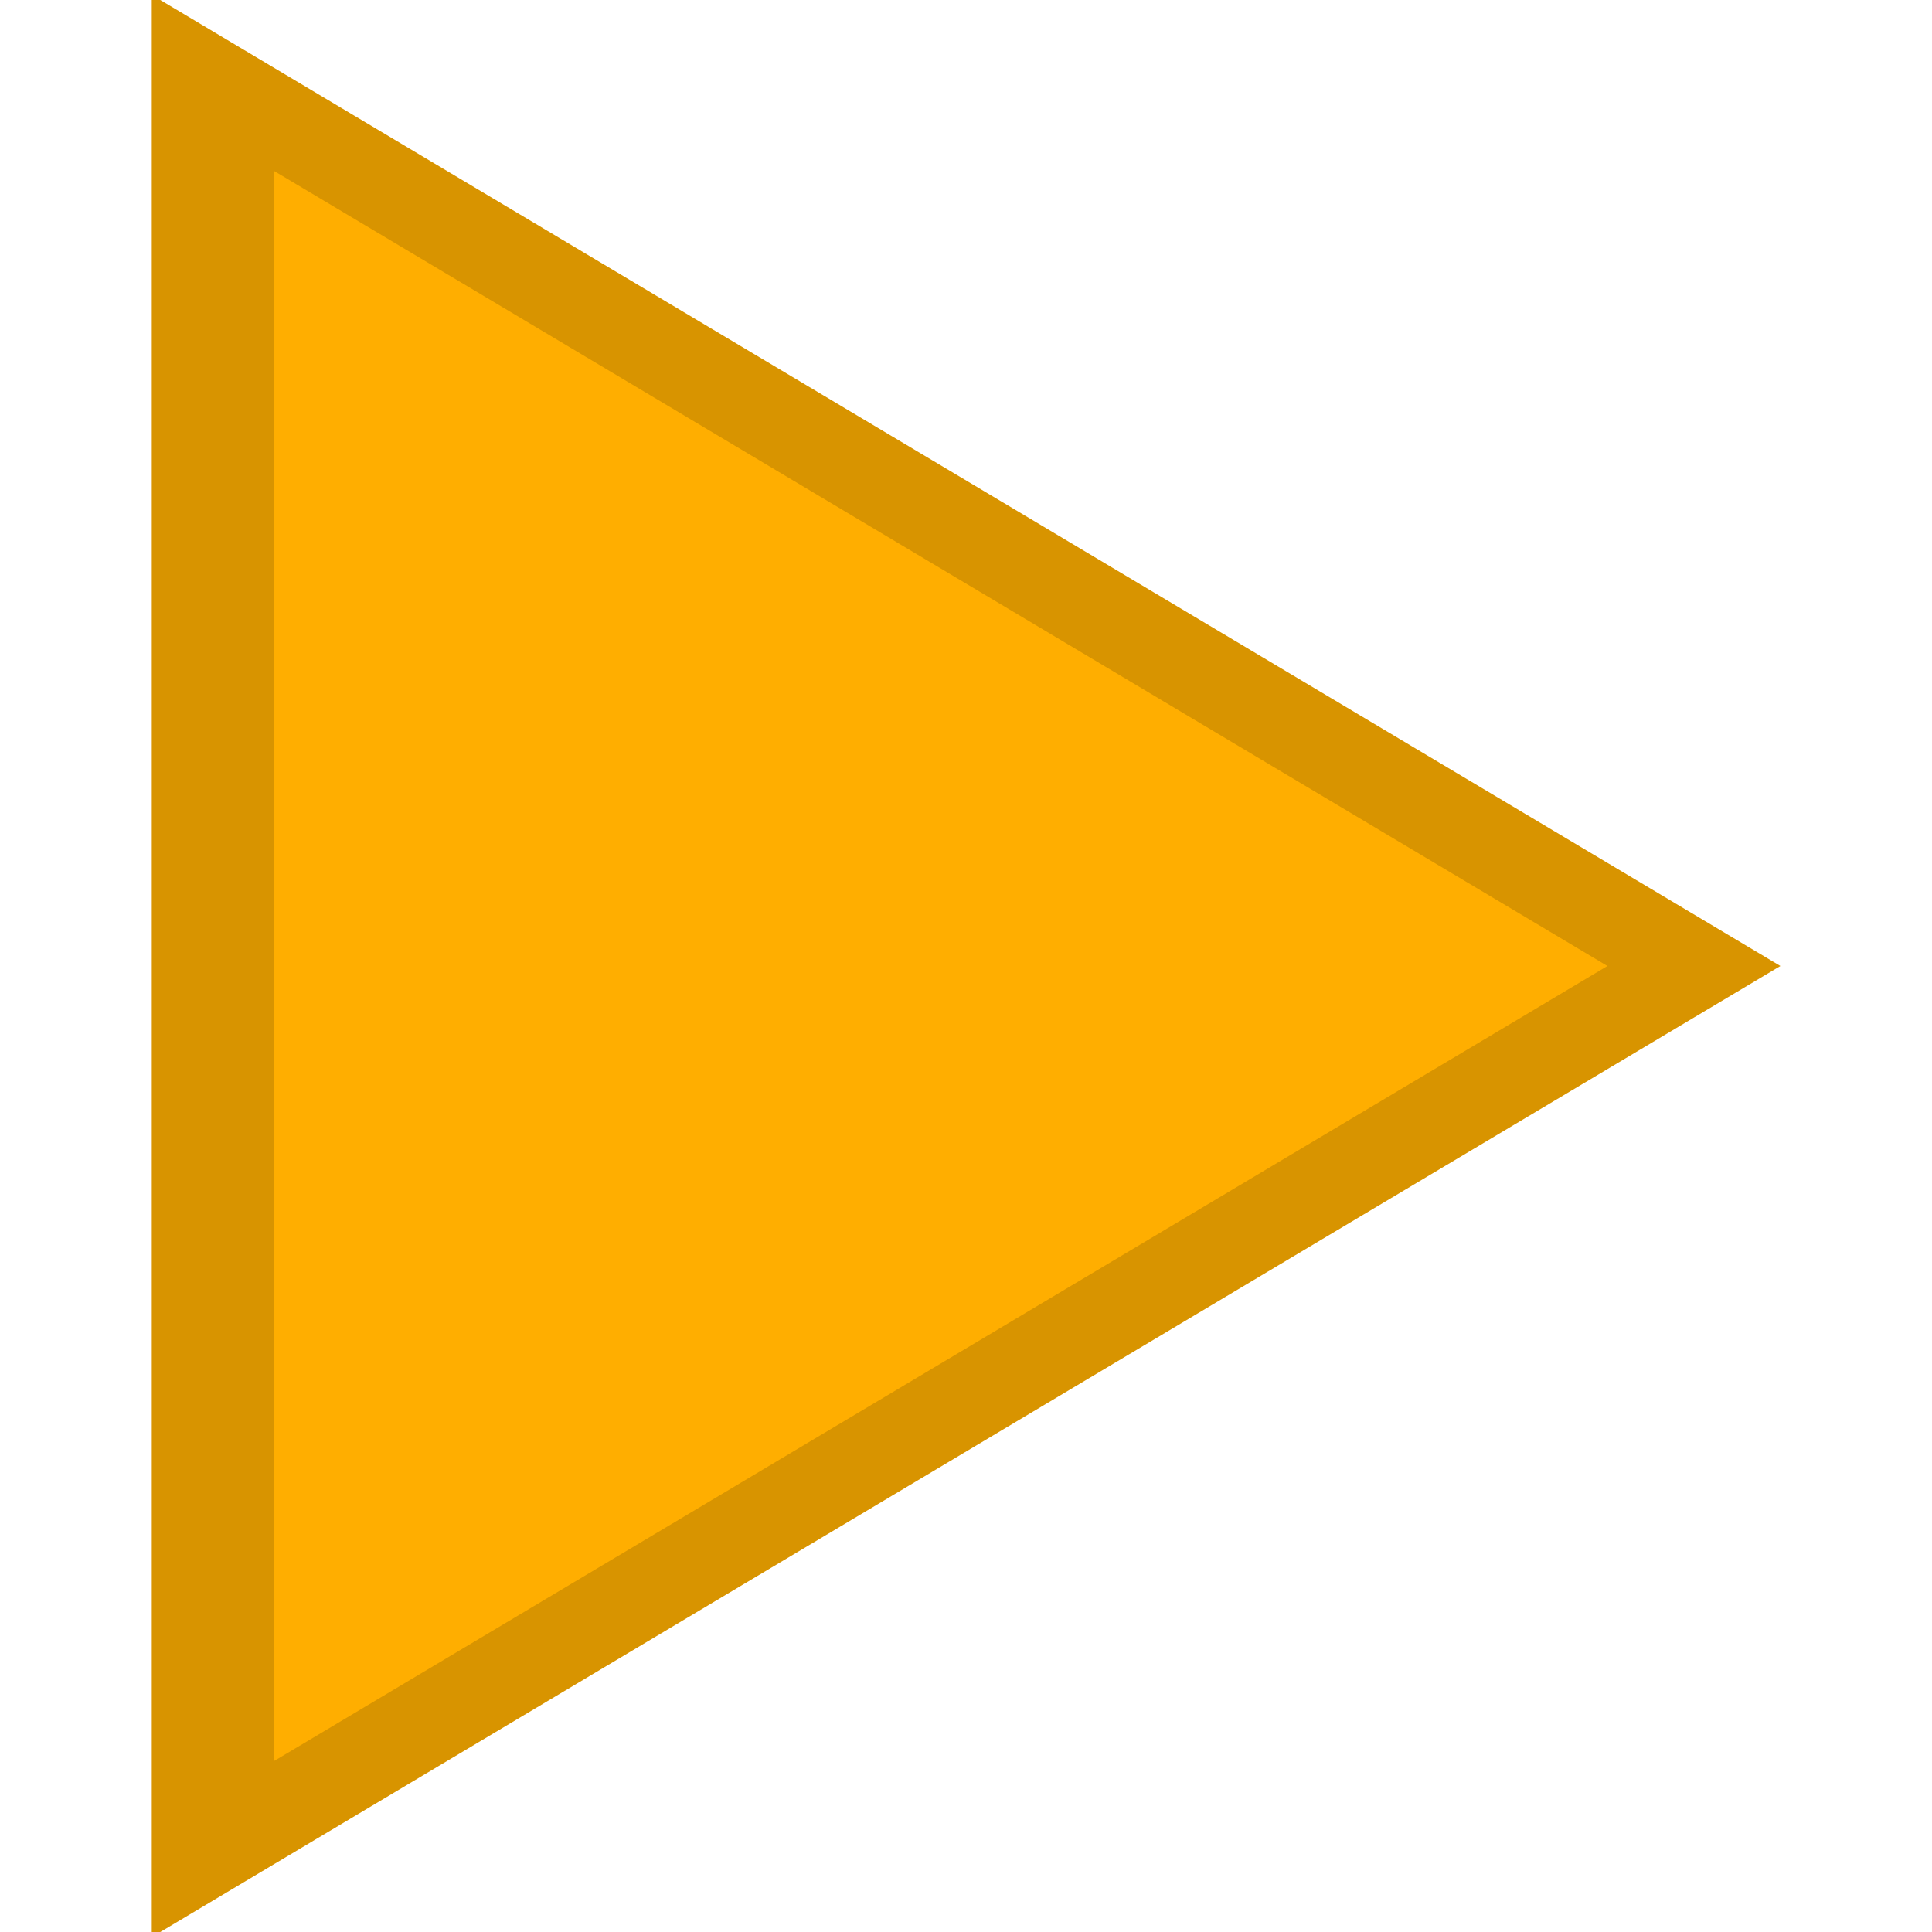
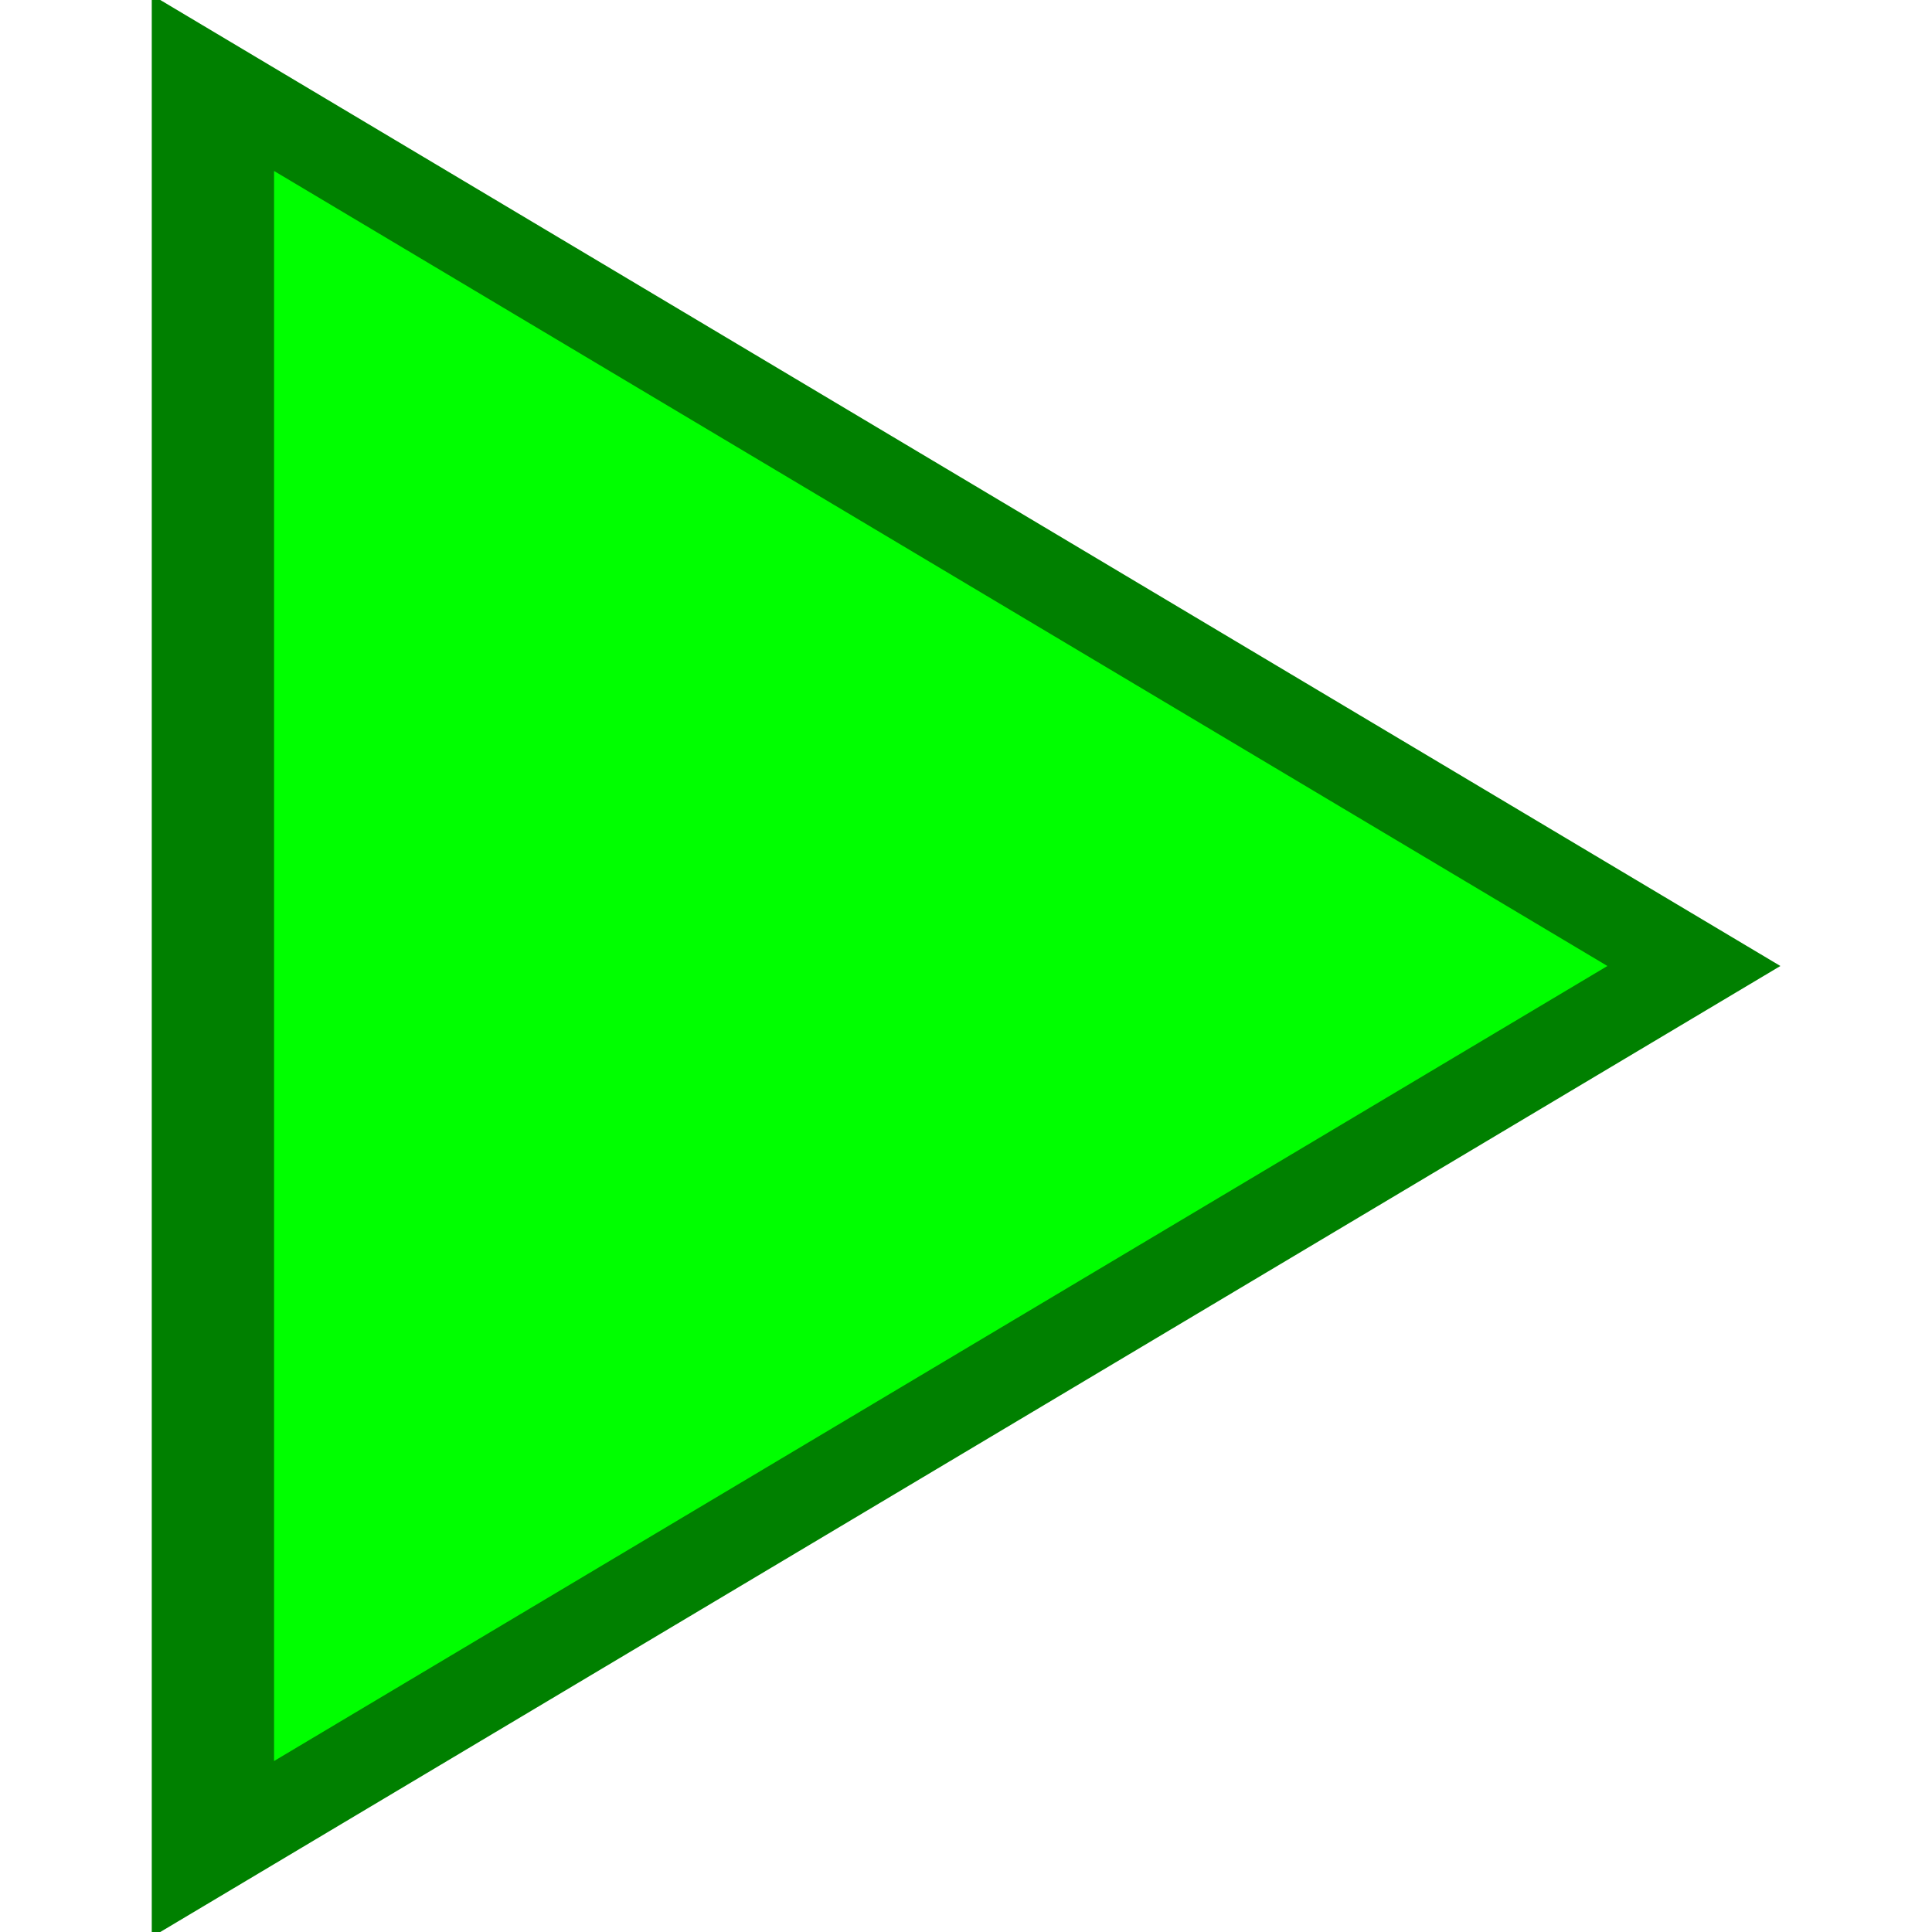
<svg xmlns="http://www.w3.org/2000/svg" id="svg8" viewBox="0 0 18 18" height="18" width="18" version="1.1">
  <defs id="defs12" />
  <g id="g6" transform="matrix(1.139487,0,0,0.6794319,-264.5948,-113.2978)">
-     <g id="g4" style="mix-blend-mode:normal" stroke-dashoffset="0" stroke-dasharray="none" stroke-miterlimit="10" stroke-linejoin="miter" stroke-linecap="butt" stroke-width="1" stroke="#d89400" fill-rule="nonzero" fill="#ffae00" data-paper-data="{&quot;isPaintingLayer&quot;:true}">
+     <g id="g4" style="mix-blend-mode:normal" stroke-dashoffset="0" stroke-dasharray="none" stroke-miterlimit="10" stroke-linejoin="miter" stroke-linecap="butt" stroke-width="1" stroke="#008000" fill-rule="nonzero" fill="#00ff00" data-paper-data="{&quot;isPaintingLayer&quot;:true}">
      <path id="path2" d="m 246.055,180 -12.109,12.109 v -24.218 z" />
    </g>
  </g>
</svg>
